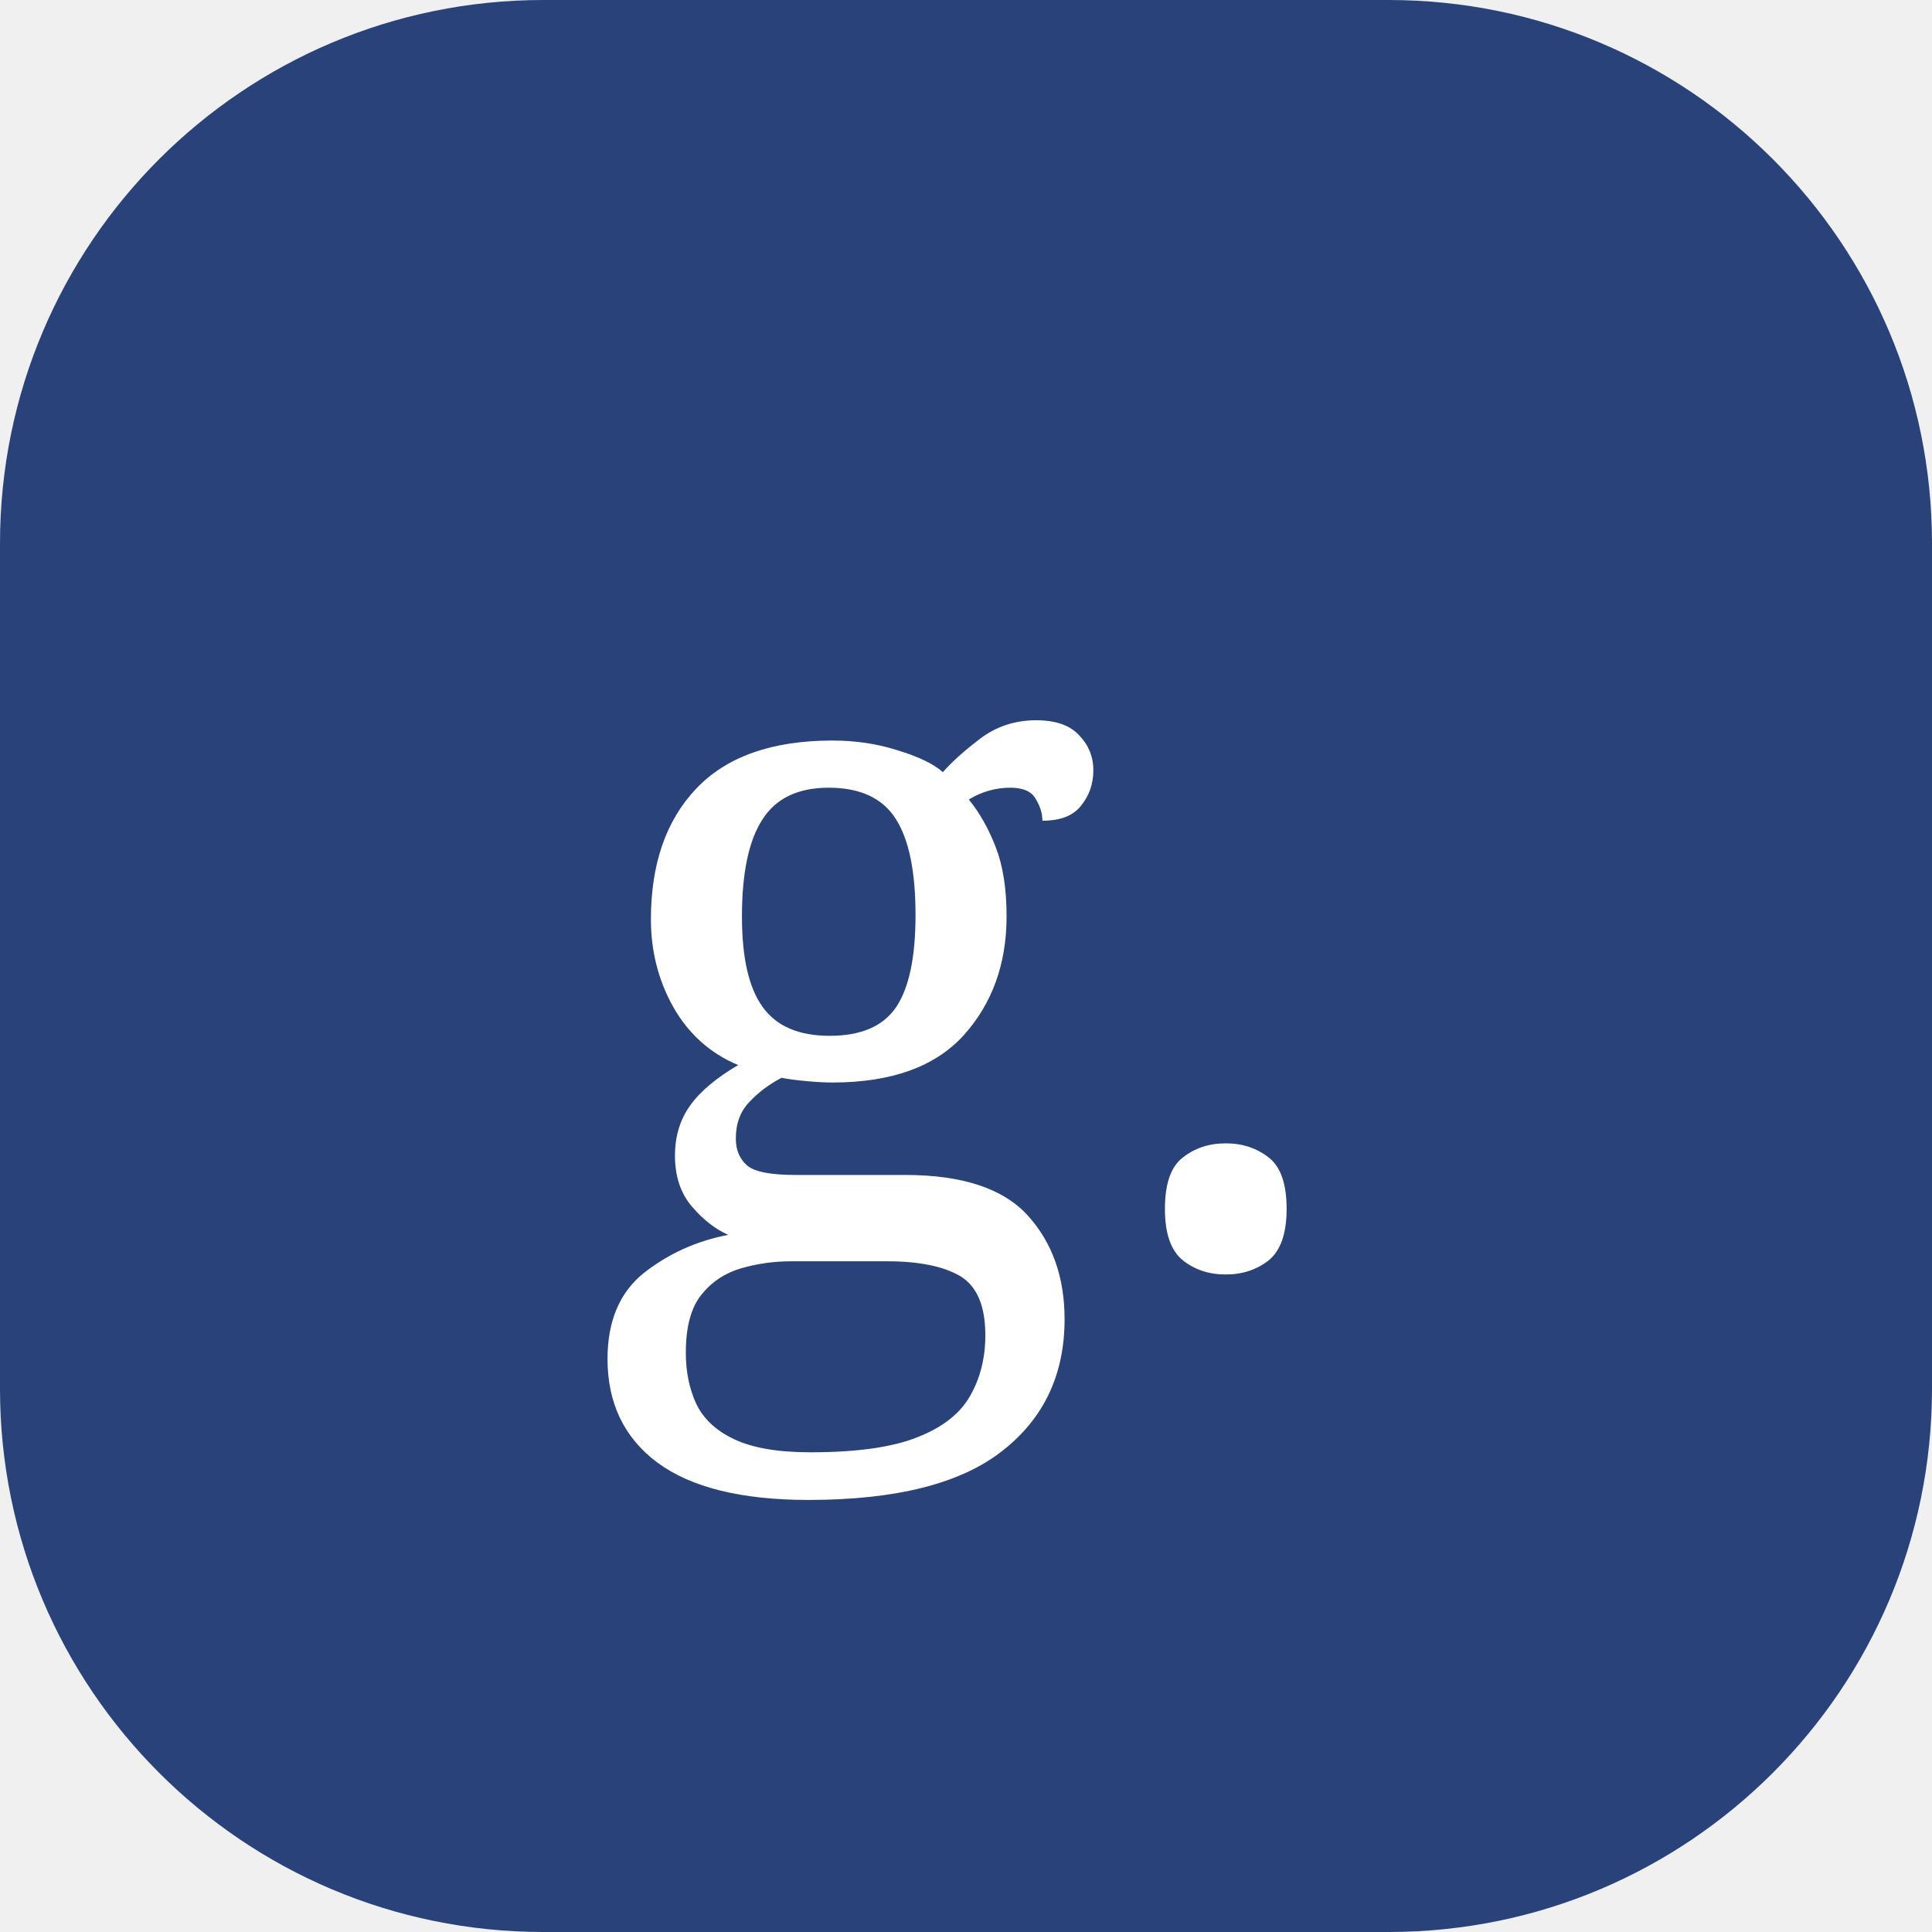
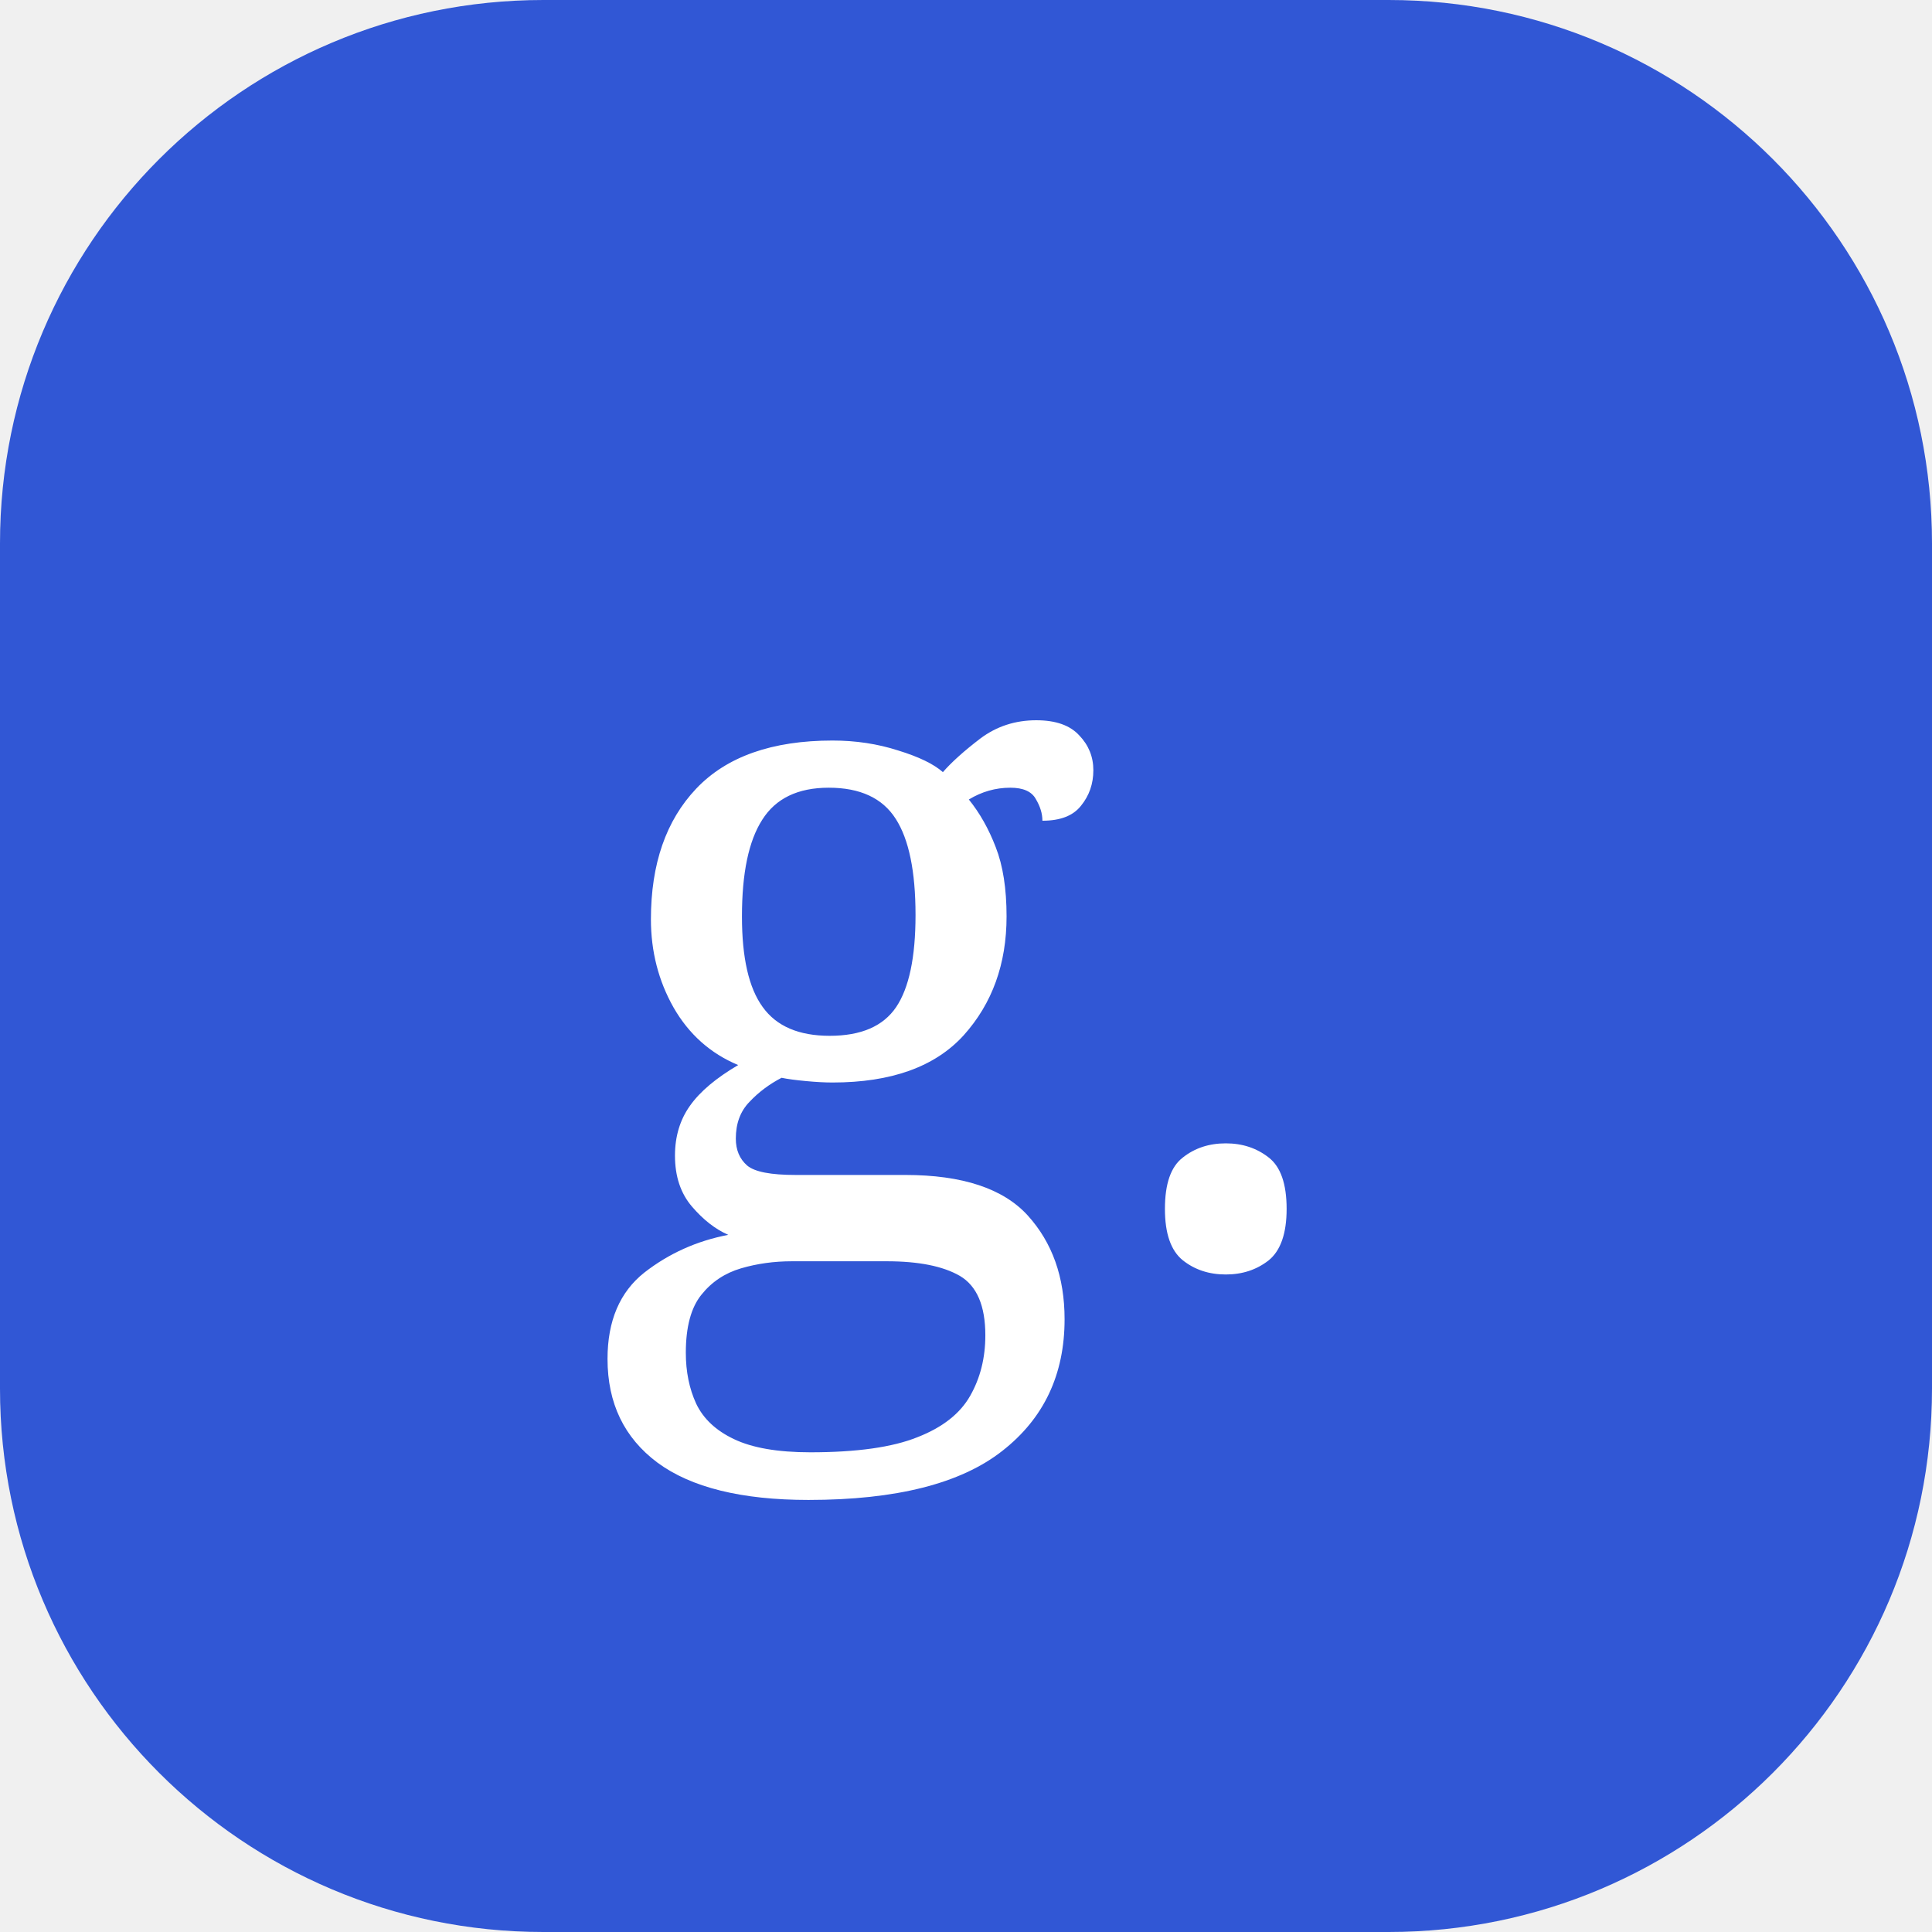
<svg xmlns="http://www.w3.org/2000/svg" viewBox="0 0 64 64">
-   <rect width="64" height="64" rx="18" fill="#2a427a" />
+   <rect width="64" height="64" rx="18" fill="#3157d5" />
  <text x="32" y="42" text-anchor="middle" fill="#fff" font-family="Georgia,serif" font-size="32">g.</text>
</svg>
